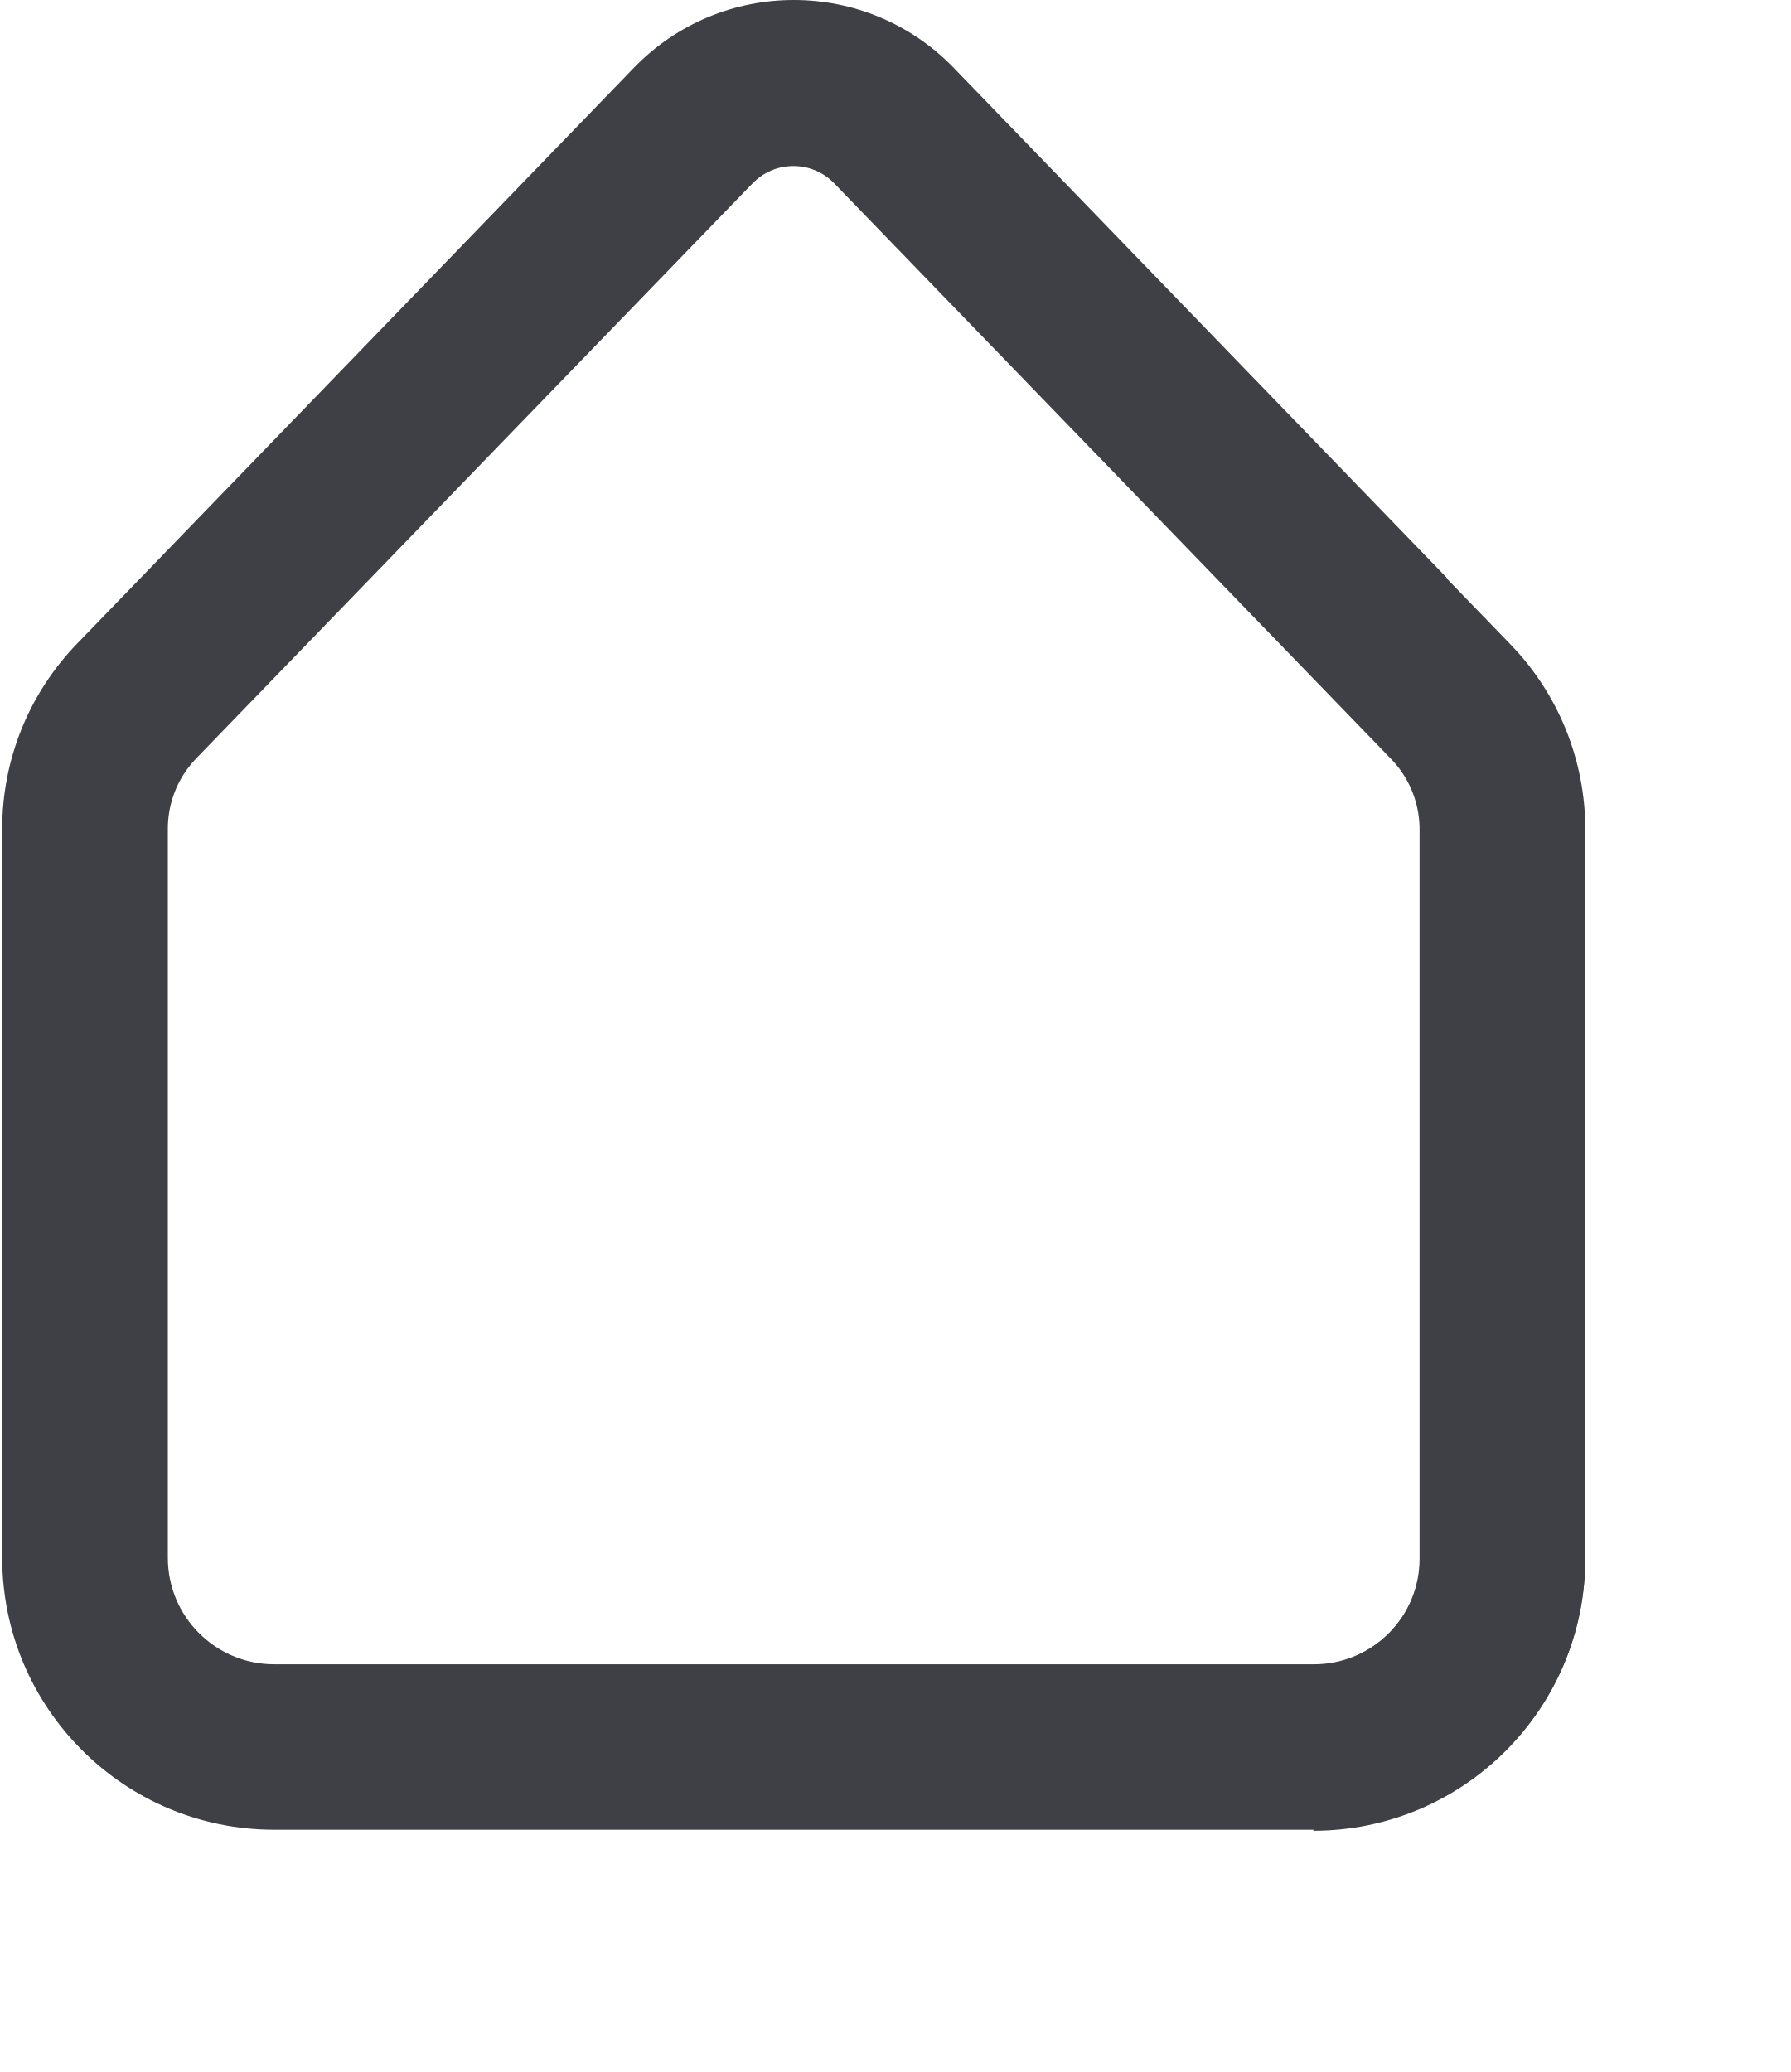
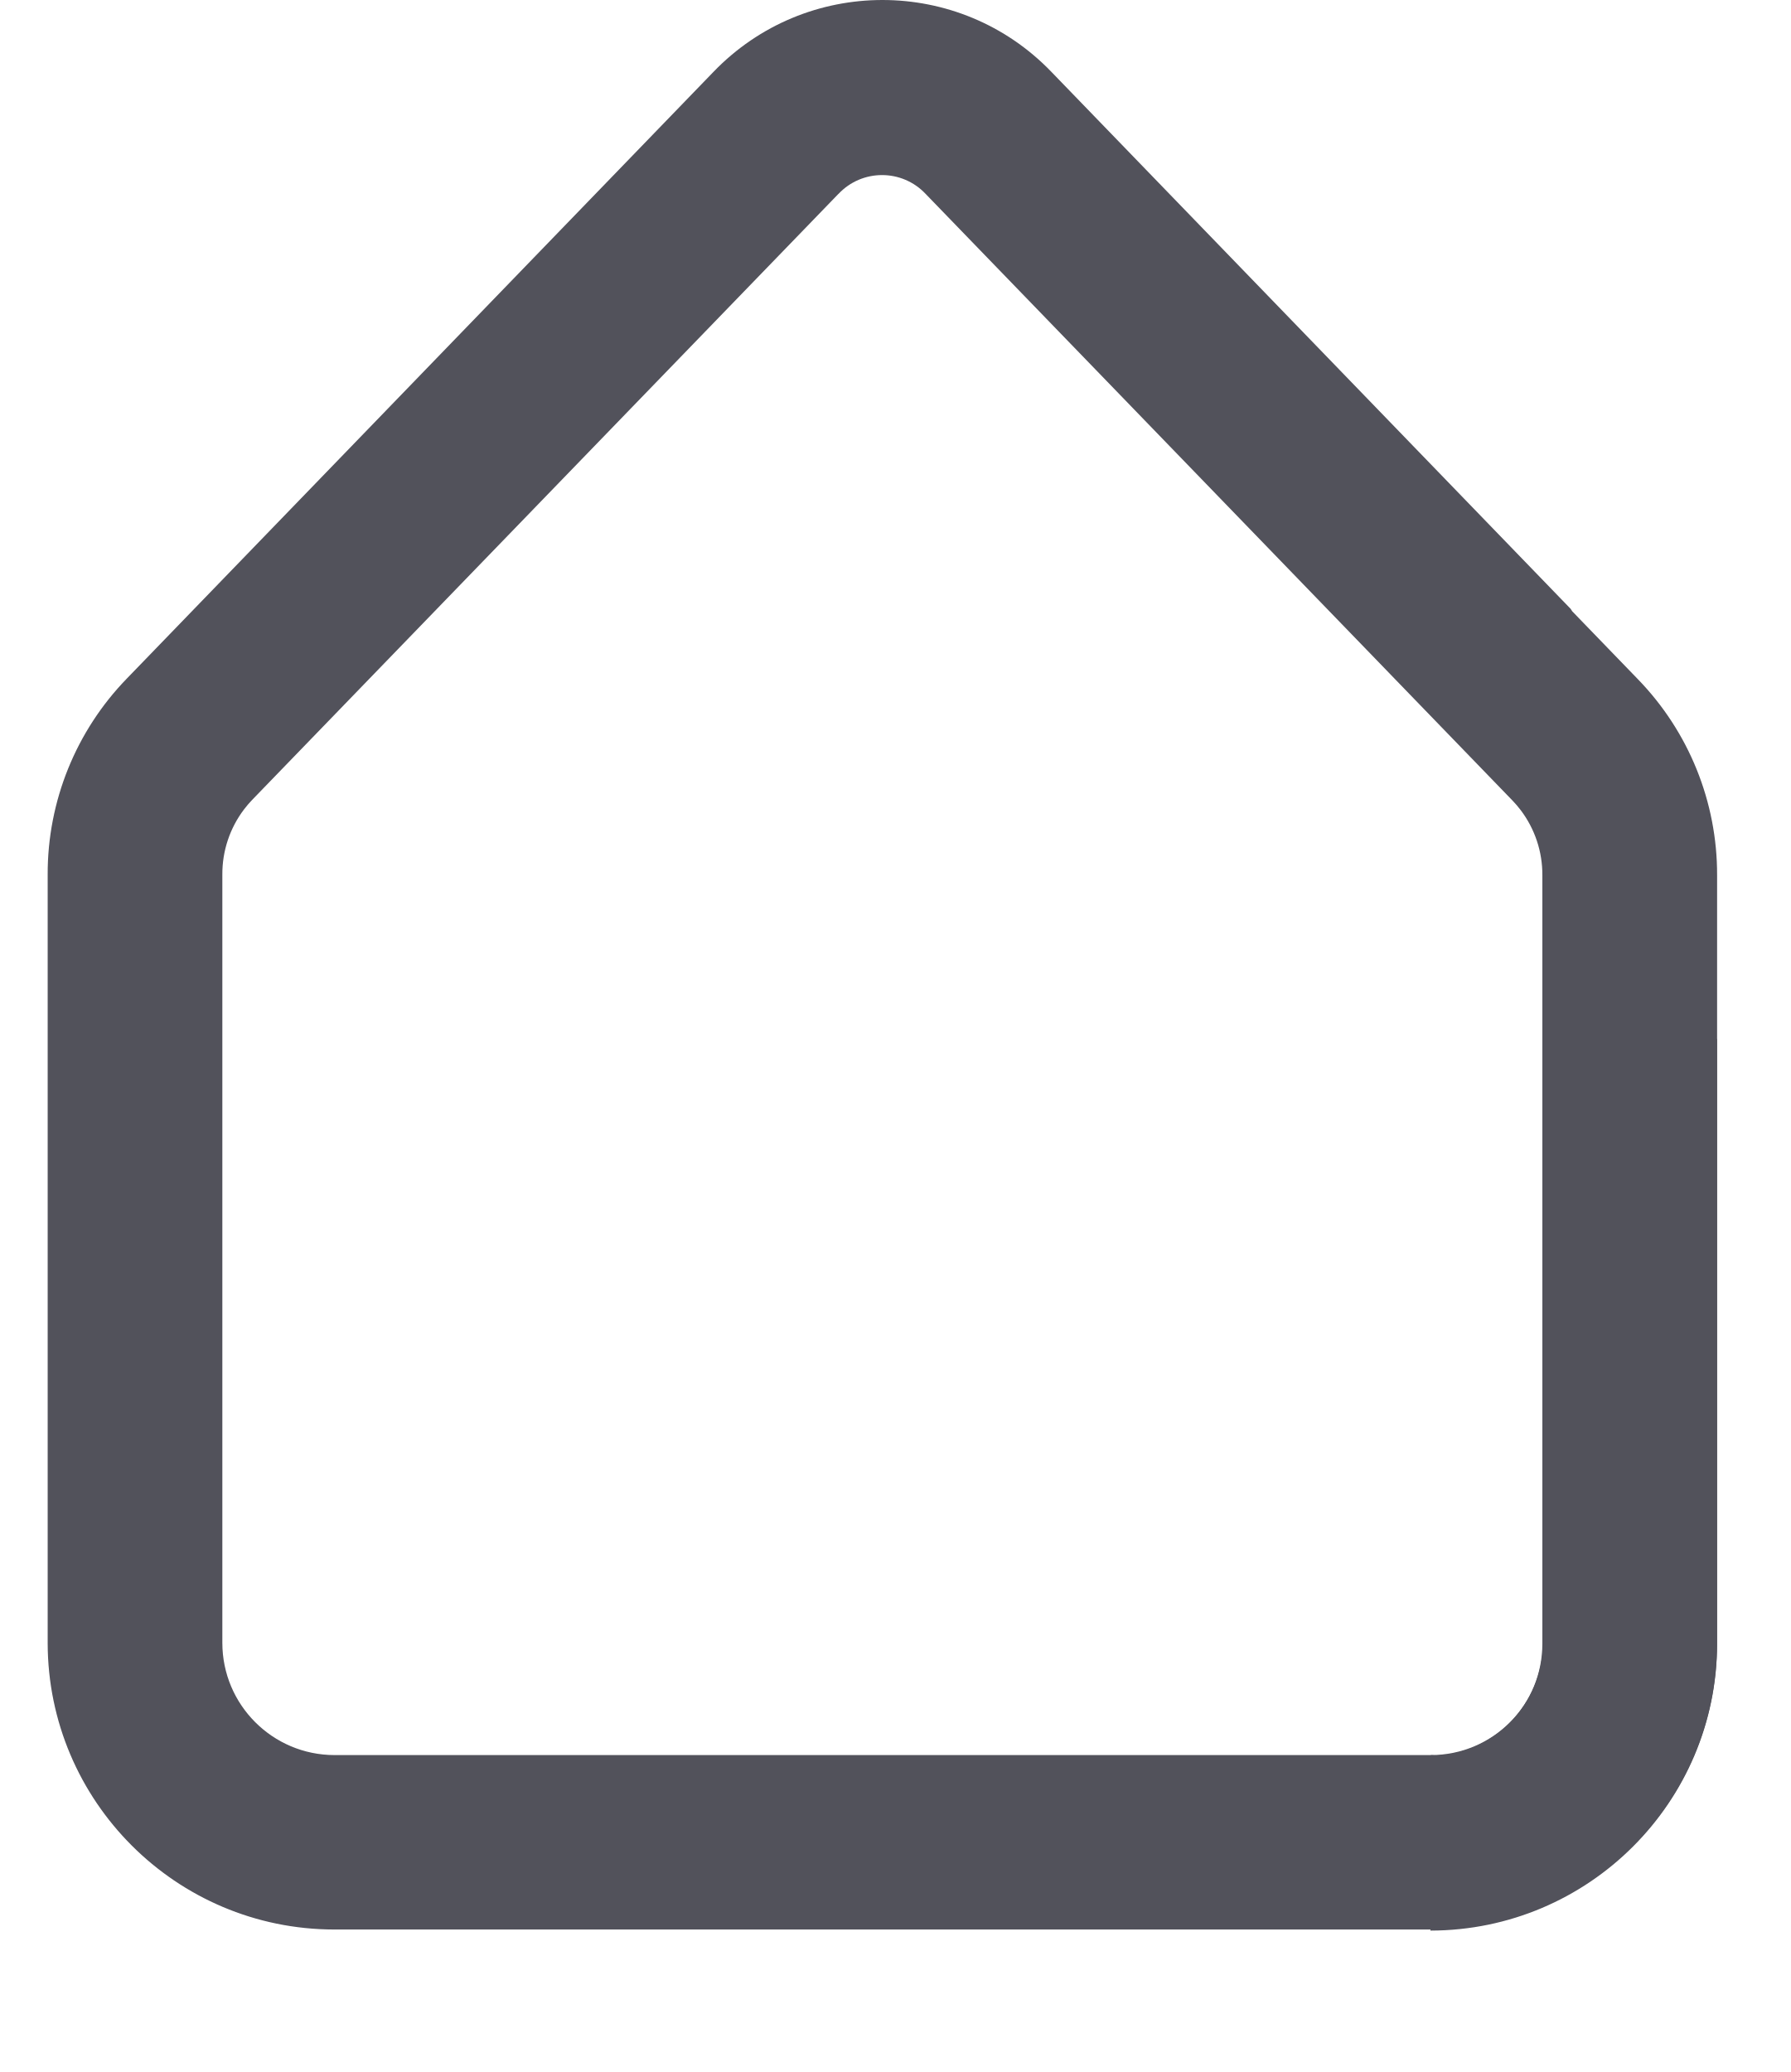
- <svg xmlns="http://www.w3.org/2000/svg" width="70px" height="81px" viewBox="0.0 0.0 100 116" preserveAspectRatio="xMidYMid meet" strokeWidth="50" version="1.1" id="svg5" fill="#3f3f46">
+ <svg xmlns="http://www.w3.org/2000/svg" width="70px" height="81px" viewBox="0.0 0.0 90 110" preserveAspectRatio="xMidYMid meet" strokeWidth="50" version="1.1" id="svg5" fill="#52525b">
  <defs />
  <g>
    <g transform="matrix(0.2645833,0,0,0.2645833,45.03524,29.17726)">
      <g>
        <path d="m -2.712,-110.276 c -12.331,0 -24.664,4.813 -33.922,14.439 l -0.076,0.08 c -0.004,0.004 -0.008,0.006 -0.012,0.01 L -154.323,25.872 c -10.219,10.522 -15.92,24.623 -15.889,39.291 V 219.382 c 0.039,31.74 25.76,57.461 57.5,57.5 h 219.959 v 0.217 c 31.751,-0.039 57.481,-25.769 57.52,-57.52 V 65.308 c 0.032,-14.673 -5.672,-28.777 -15.895,-39.303 L 135.694,12.376 135.388,11.898 31.208,-95.837 C 21.95,-105.463 9.619,-110.276 -2.712,-110.276 Z m -0.078,35.129 c 3.191,0 6.383,1.263 8.754,3.789 L 123.702,50.343 c 0.596,0.618 1.151,1.268 1.664,1.945 2.829,3.739 4.367,8.323 4.338,13.059 V 219.579 c -0.016,11.939 -9.32,21.675 -21.07,22.434 -0.436,-0.033 -0.853,-0.131 -1.297,-0.131 h -220 c -12.42,-0.017 -22.483,-10.08 -22.5,-22.5 V 65.202 c -0.029,-4.734 1.51,-9.317 4.338,-13.055 0.512,-0.677 1.067,-1.328 1.662,-1.945 l 117.613,-121.568 0.008,0.008 c 2.371,-2.526 5.561,-3.789 8.752,-3.789 z" />
      </g>
      <path d="m 164.755,219.465 c -0.017,14.232 -5.205,27.252 -13.786,37.282 -10.53,12.308 -26.168,20.115 -43.632,20.136 v -17.5 -17.5 c 12.402,-0.017 22.451,-10.066 22.468,-22.468" />
      <rect width="34.95" height="121.28" x="129.805" y="98.186" />
    </g>
  </g>
</svg>
